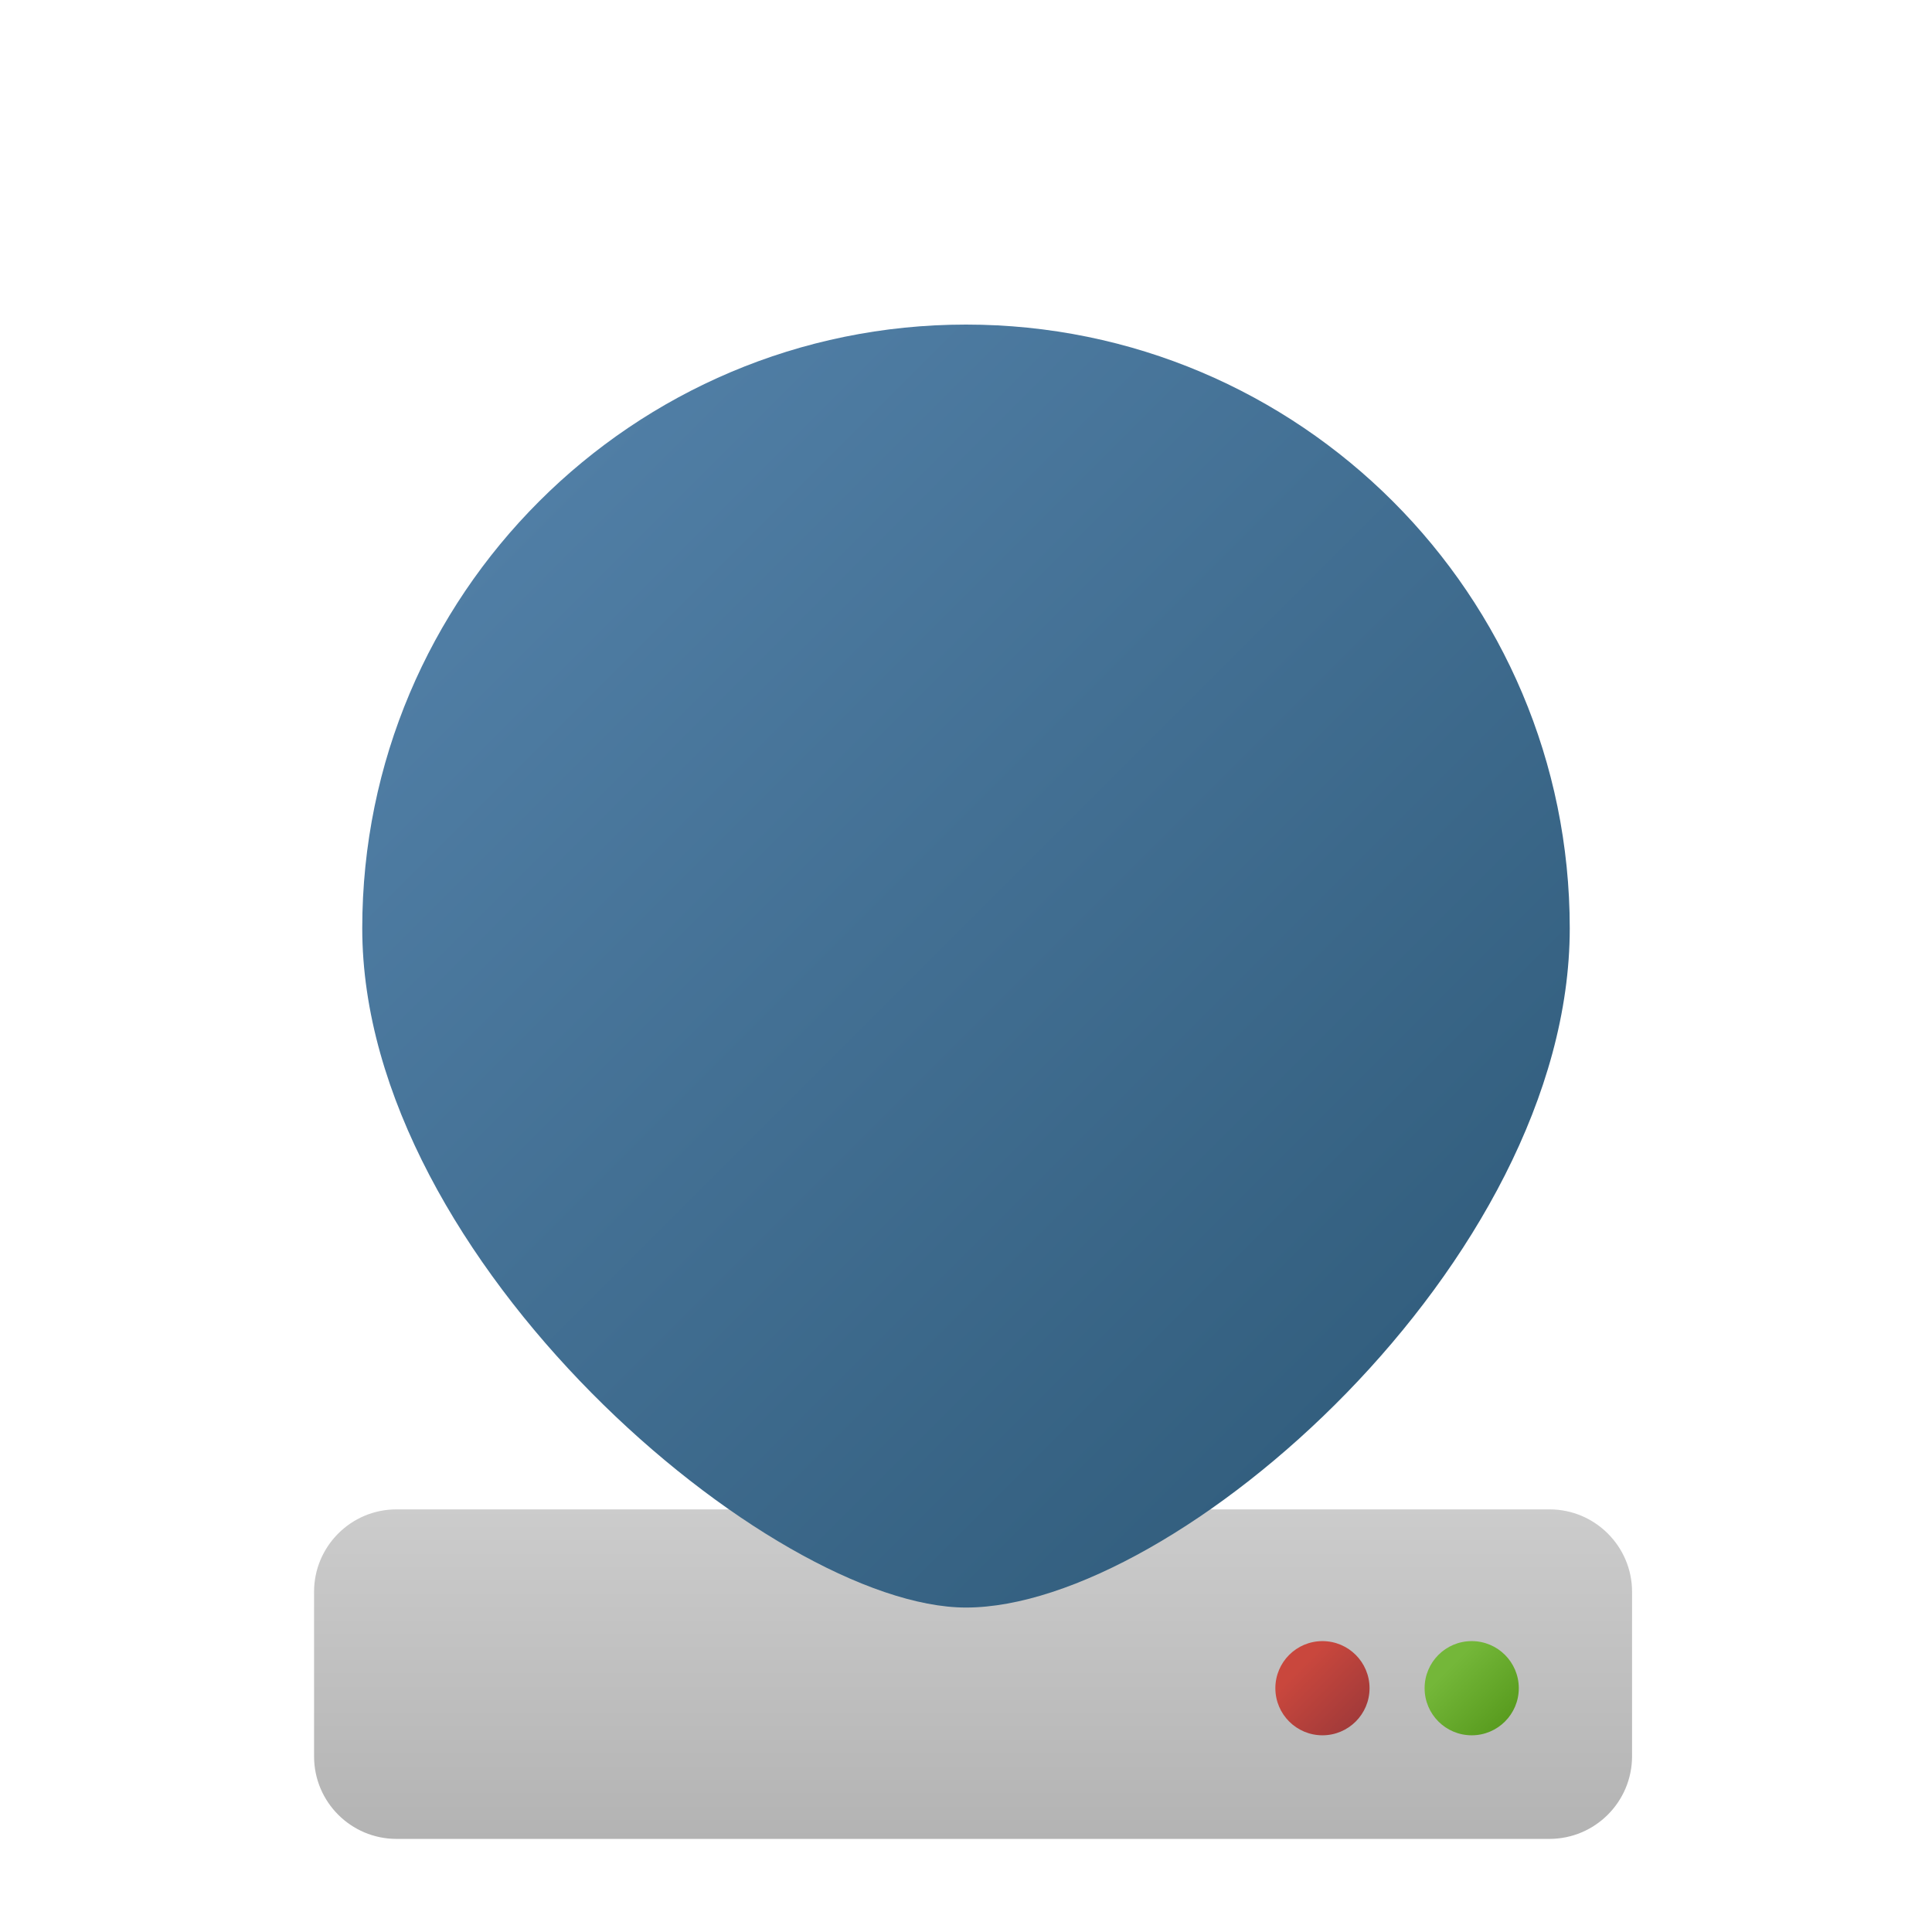
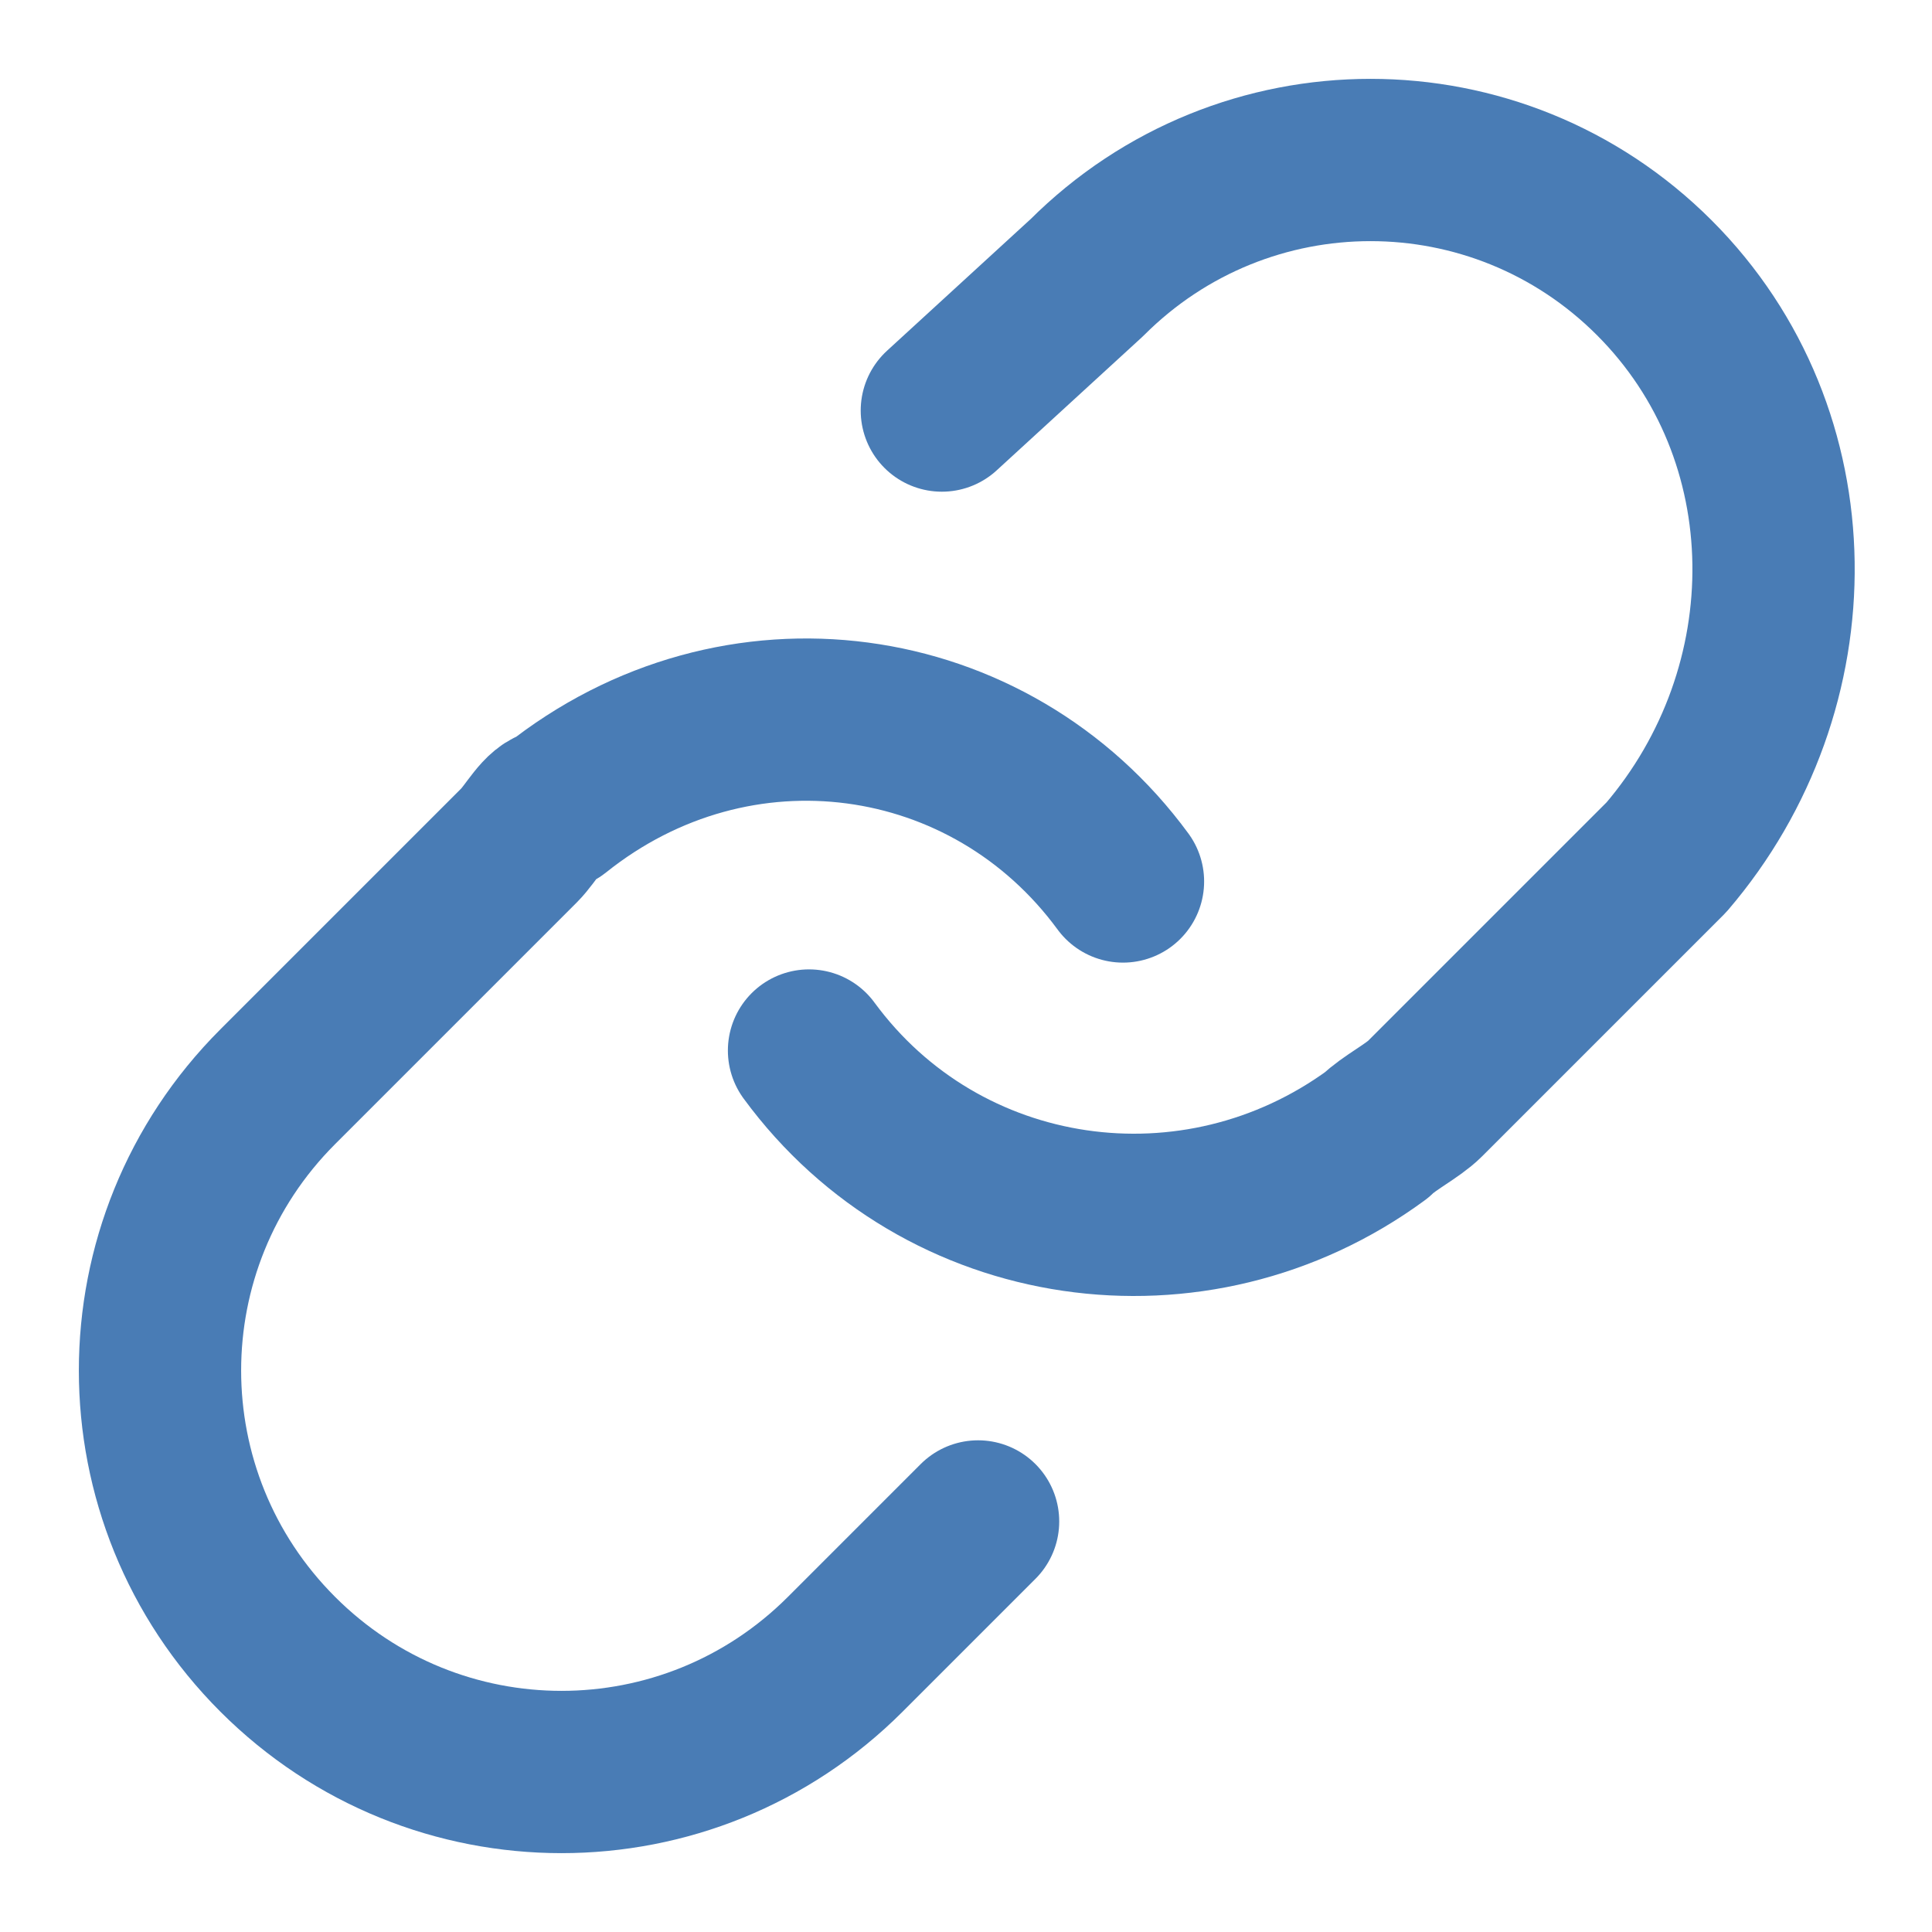
- <svg xmlns="http://www.w3.org/2000/svg" width="16" height="16" viewBox="4 4 16 16">
-   <linearGradient id="a" gradientUnits="userSpaceOnUse" x1="587.379" y1="842.398" x2="587.379" y2="845.149" gradientTransform="translate(-575.32 -825.92)">
-     <stop offset="0" stop-color="#ccc" />
-     <stop offset="1" stop-color="#b3b3b3" />
-   </linearGradient>
-   <path fill="url(#a)" d="M17.516 18.546a.685.685 0 0 1-.683.683h-9.55a.683.683 0 0 1-.682-.683v-1.364c0-.375.305-.682.682-.682h9.55c.376 0 .683.307.683.682v1.364z" />
-   <linearGradient id="b" gradientUnits="userSpaceOnUse" x1="591.327" y1="843.72" x2="591.833" y2="844.226" gradientTransform="translate(-575.32 -825.92)">
-     <stop offset="0" stop-color="#74b739" />
-     <stop offset="1" stop-color="#56991c" />
-   </linearGradient>
-   <circle fill="url(#b)" cx="16.188" cy="17.981" r=".39" />
-   <linearGradient id="c" gradientUnits="userSpaceOnUse" x1="590.092" y1="843.72" x2="590.597" y2="844.225" gradientTransform="translate(-575.32 -825.92)">
-     <stop offset="0" stop-color="#c9473d" />
-     <stop offset="1" stop-color="#9e3939" />
-   </linearGradient>
-   <circle fill="url(#c)" cx="14.952" cy="17.981" r=".39" />
-   <linearGradient id="d" gradientUnits="userSpaceOnUse" x1="296.155" y1="-395.081" x2="303.191" y2="-402.117" gradientTransform="matrix(1 0 0 -1 -287.66 -386.96)">
-     <stop offset="0" stop-color="#507ea5" />
-     <stop offset="1" stop-color="#335f7f" />
-   </linearGradient>
-   <path fill="url(#d)" d="M17 11.688c0 2.761-3.262 5.625-5 5.625-1.602 0-5-2.864-5-5.625a5 5 0 0 1 10 0z" />
+ <svg xmlns="http://www.w3.org/2000/svg" version="1.1" id="Ebene_1" x="0px" y="0px" width="16px" height="16px" viewBox="0 0 16 16" style="enable-background:new 0 0 16 16;" xml:space="preserve">
+   <style type="text/css">
+ 	.st0{fill:none;stroke:#497CB5;stroke-width:1.344;stroke-linecap:round;stroke-linejoin:round;}
+ </style>
+   <g>
+     <path class="st0" d="M6.7,8.7c1.1,1.5,3.2,1.8,4.7,0.7c0.1-0.1,0.3-0.2,0.4-0.3l2-2C15,5.7,15,3.6,13.7,2.3C12.4,1,10.3,1,9,2.3   L7.8,3.4" />
+     <path class="st0" d="M9.3,7.3C8.2,5.8,6.1,5.5,4.6,6.7C4.5,6.7,4.4,6.9,4.3,7l-2,2C1,10.3,1,12.4,2.3,13.7C3.6,15,5.7,15,7,13.7   l1.1-1.1" />
+   </g>
</svg>
